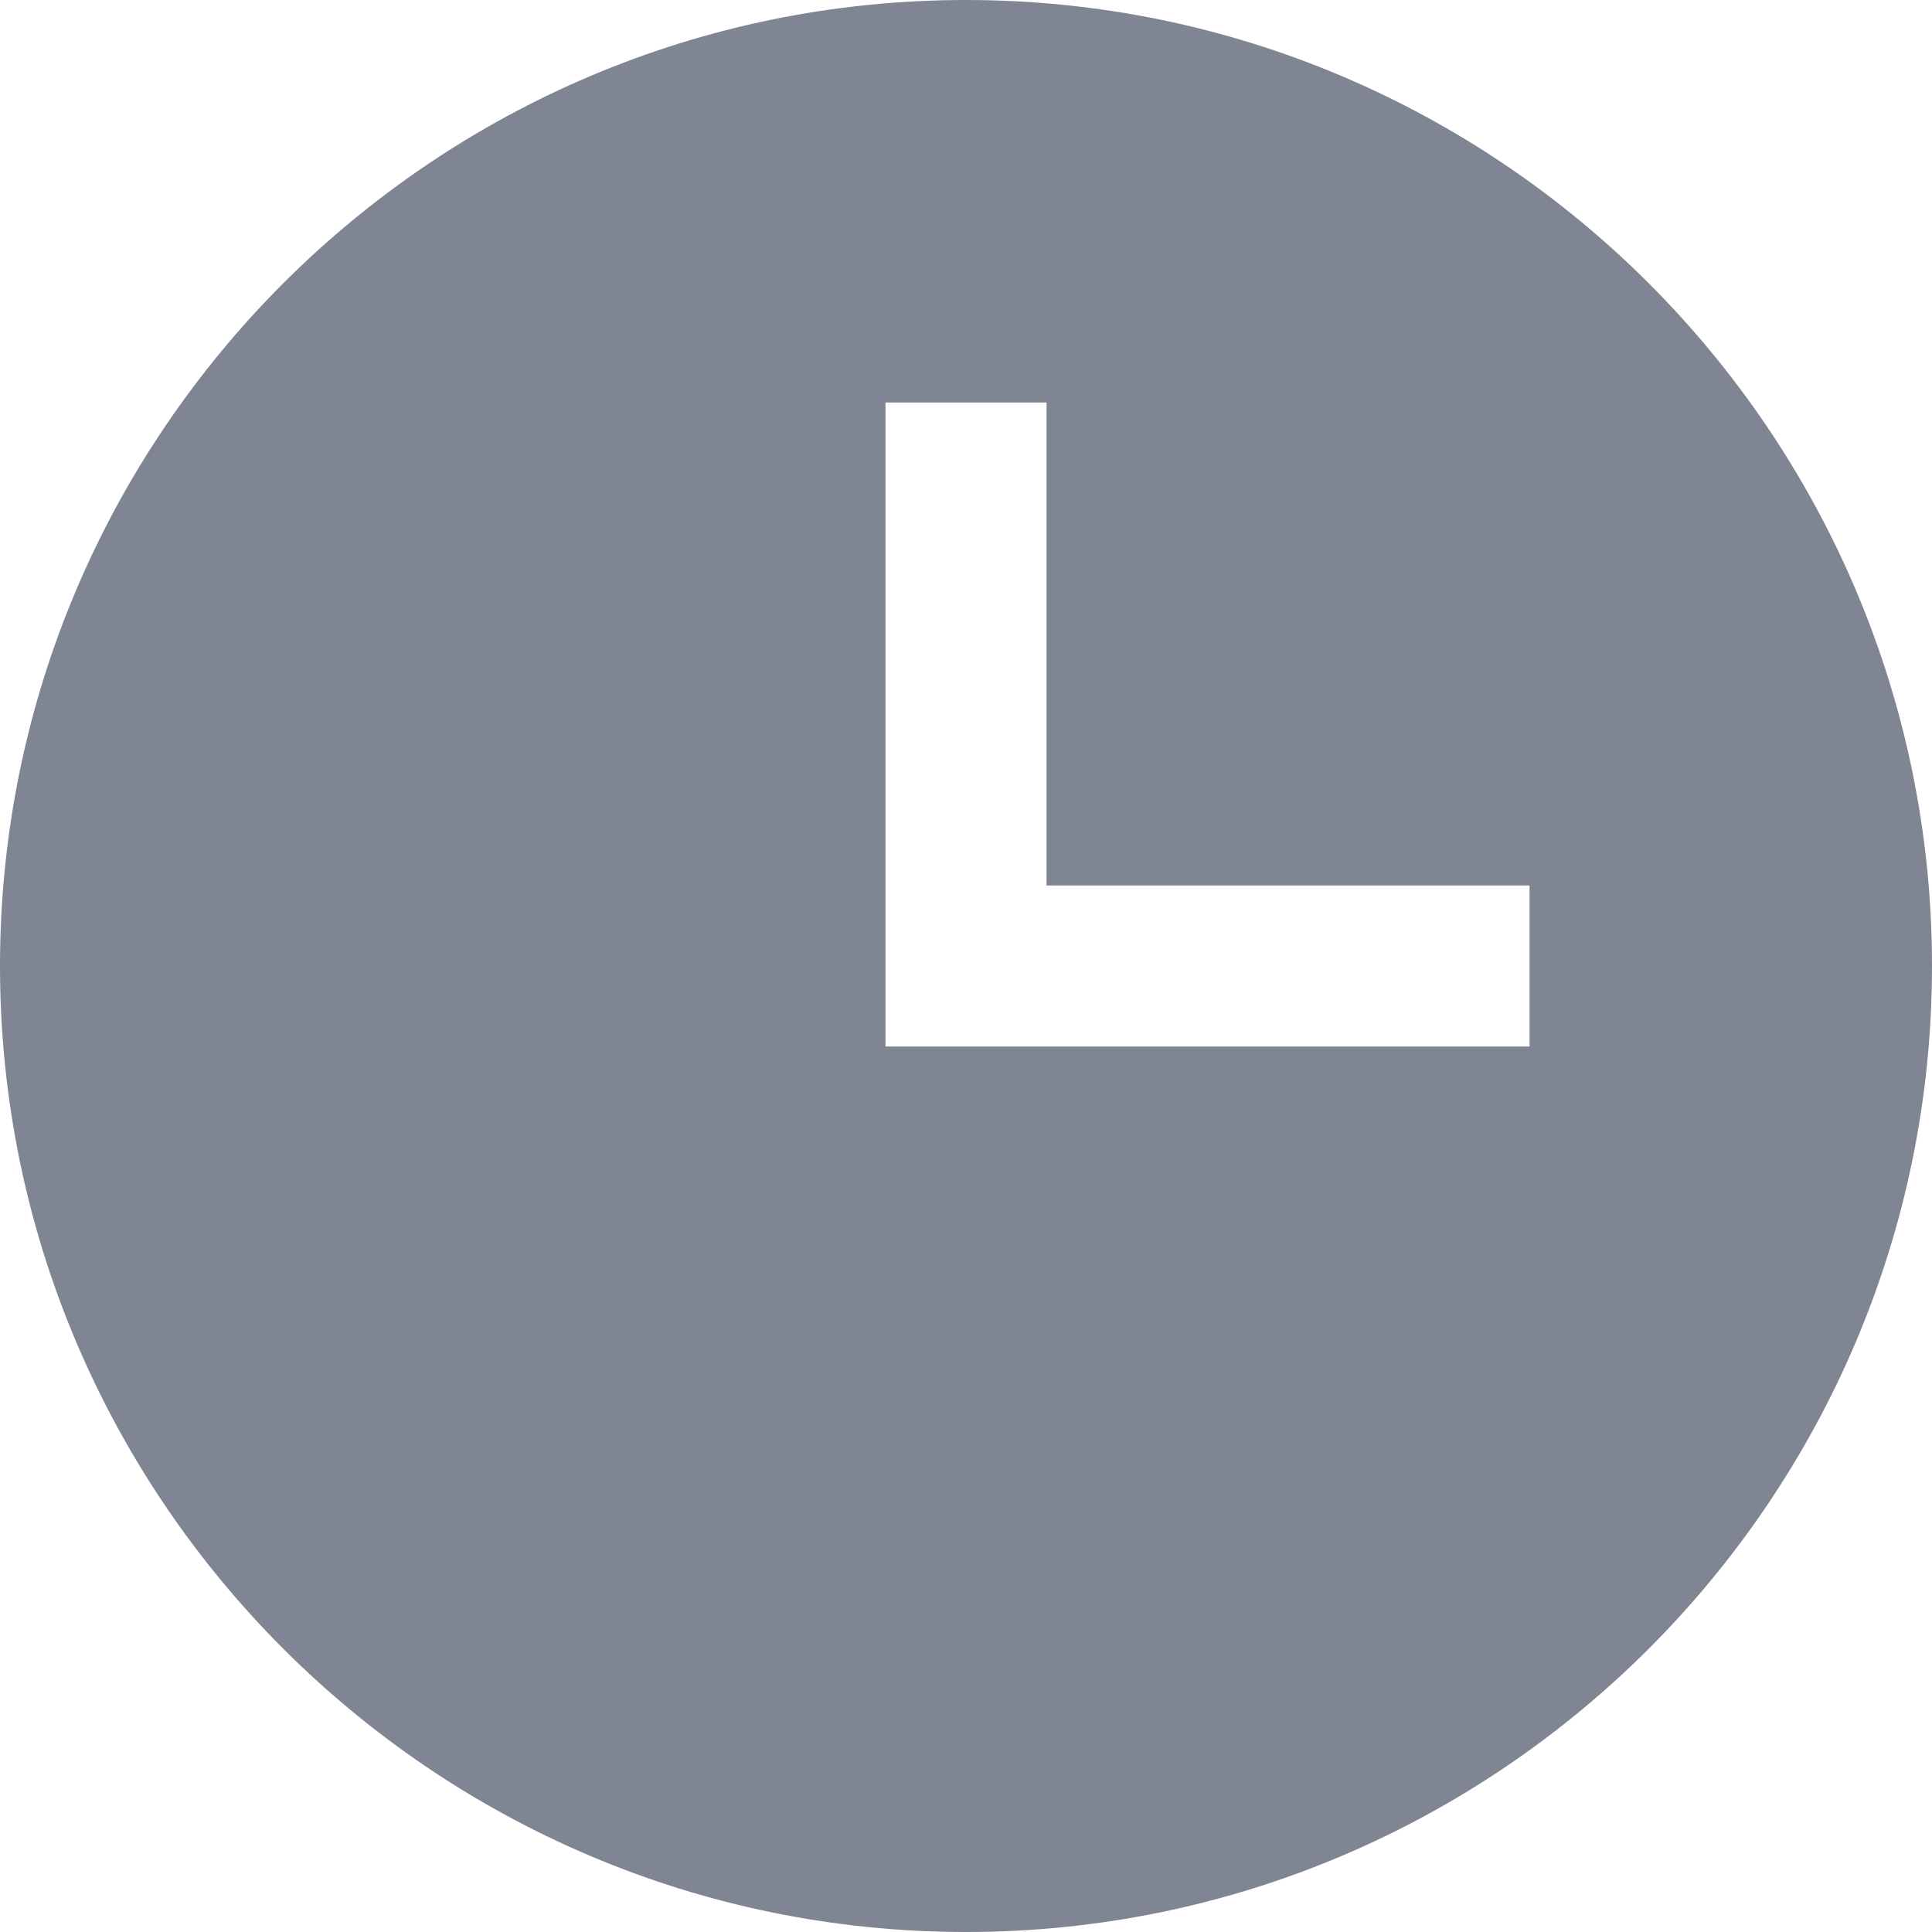
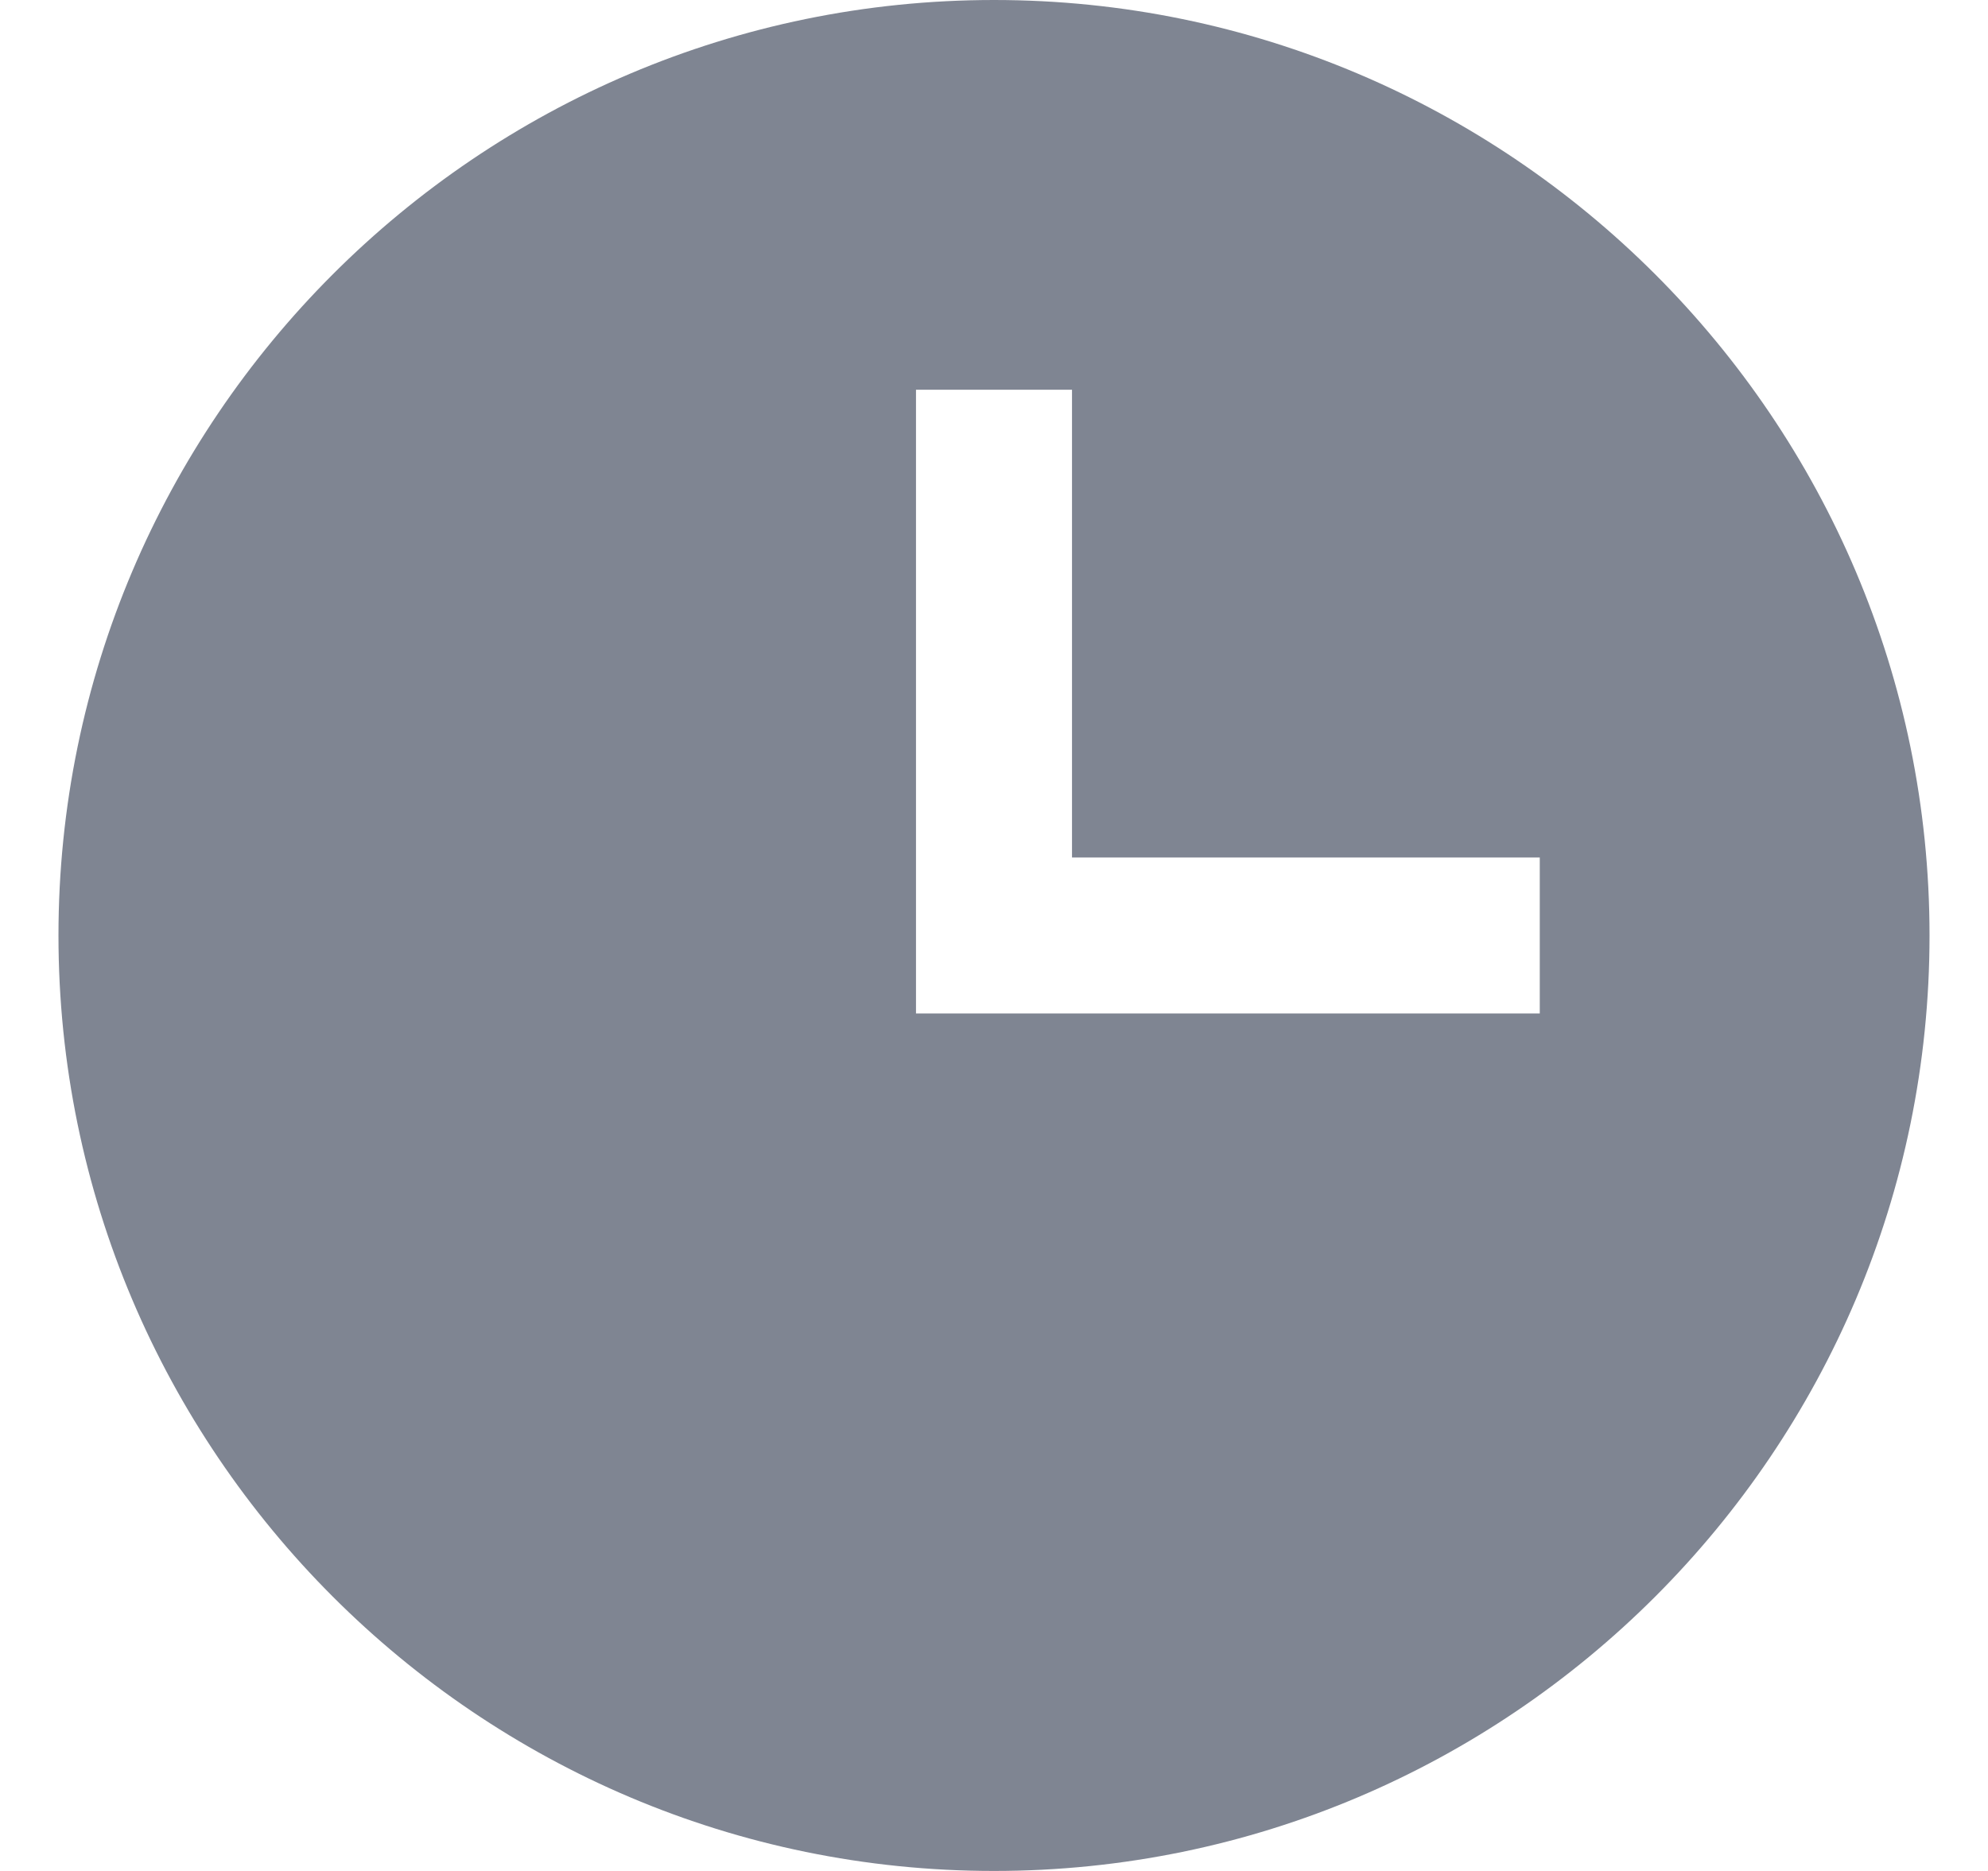
- <svg xmlns="http://www.w3.org/2000/svg" width="16" height="16" viewBox="0 0 16 16" fill="none">
-   <path fill-rule="evenodd" clip-rule="evenodd" d="M8 0C3.589 0 0 3.589 0 8C0 12.411 3.589 16 8 16C12.411 16 16 12.411 16 8C16 3.589 12.411 0 8 0ZM12.667 8.667H7.333V3.333H8.667V7.333H12.667V8.667Z" fill="#7F8592" />
+ <svg xmlns="http://www.w3.org/2000/svg" width="17" height="16" viewBox="0 0 17 16" fill="none">
+   <path fill-rule="evenodd" clip-rule="evenodd" d="M8.5 0C4.089 0 0.5 3.589 0.5 8C0.5 12.411 4.089 16 8.5 16C12.911 16 16.5 12.411 16.5 8C16.5 3.589 12.911 0 8.5 0ZM13.167 8.667H7.833V3.333H9.167V7.333H13.167V8.667Z" fill="#7F8592" />
</svg>
